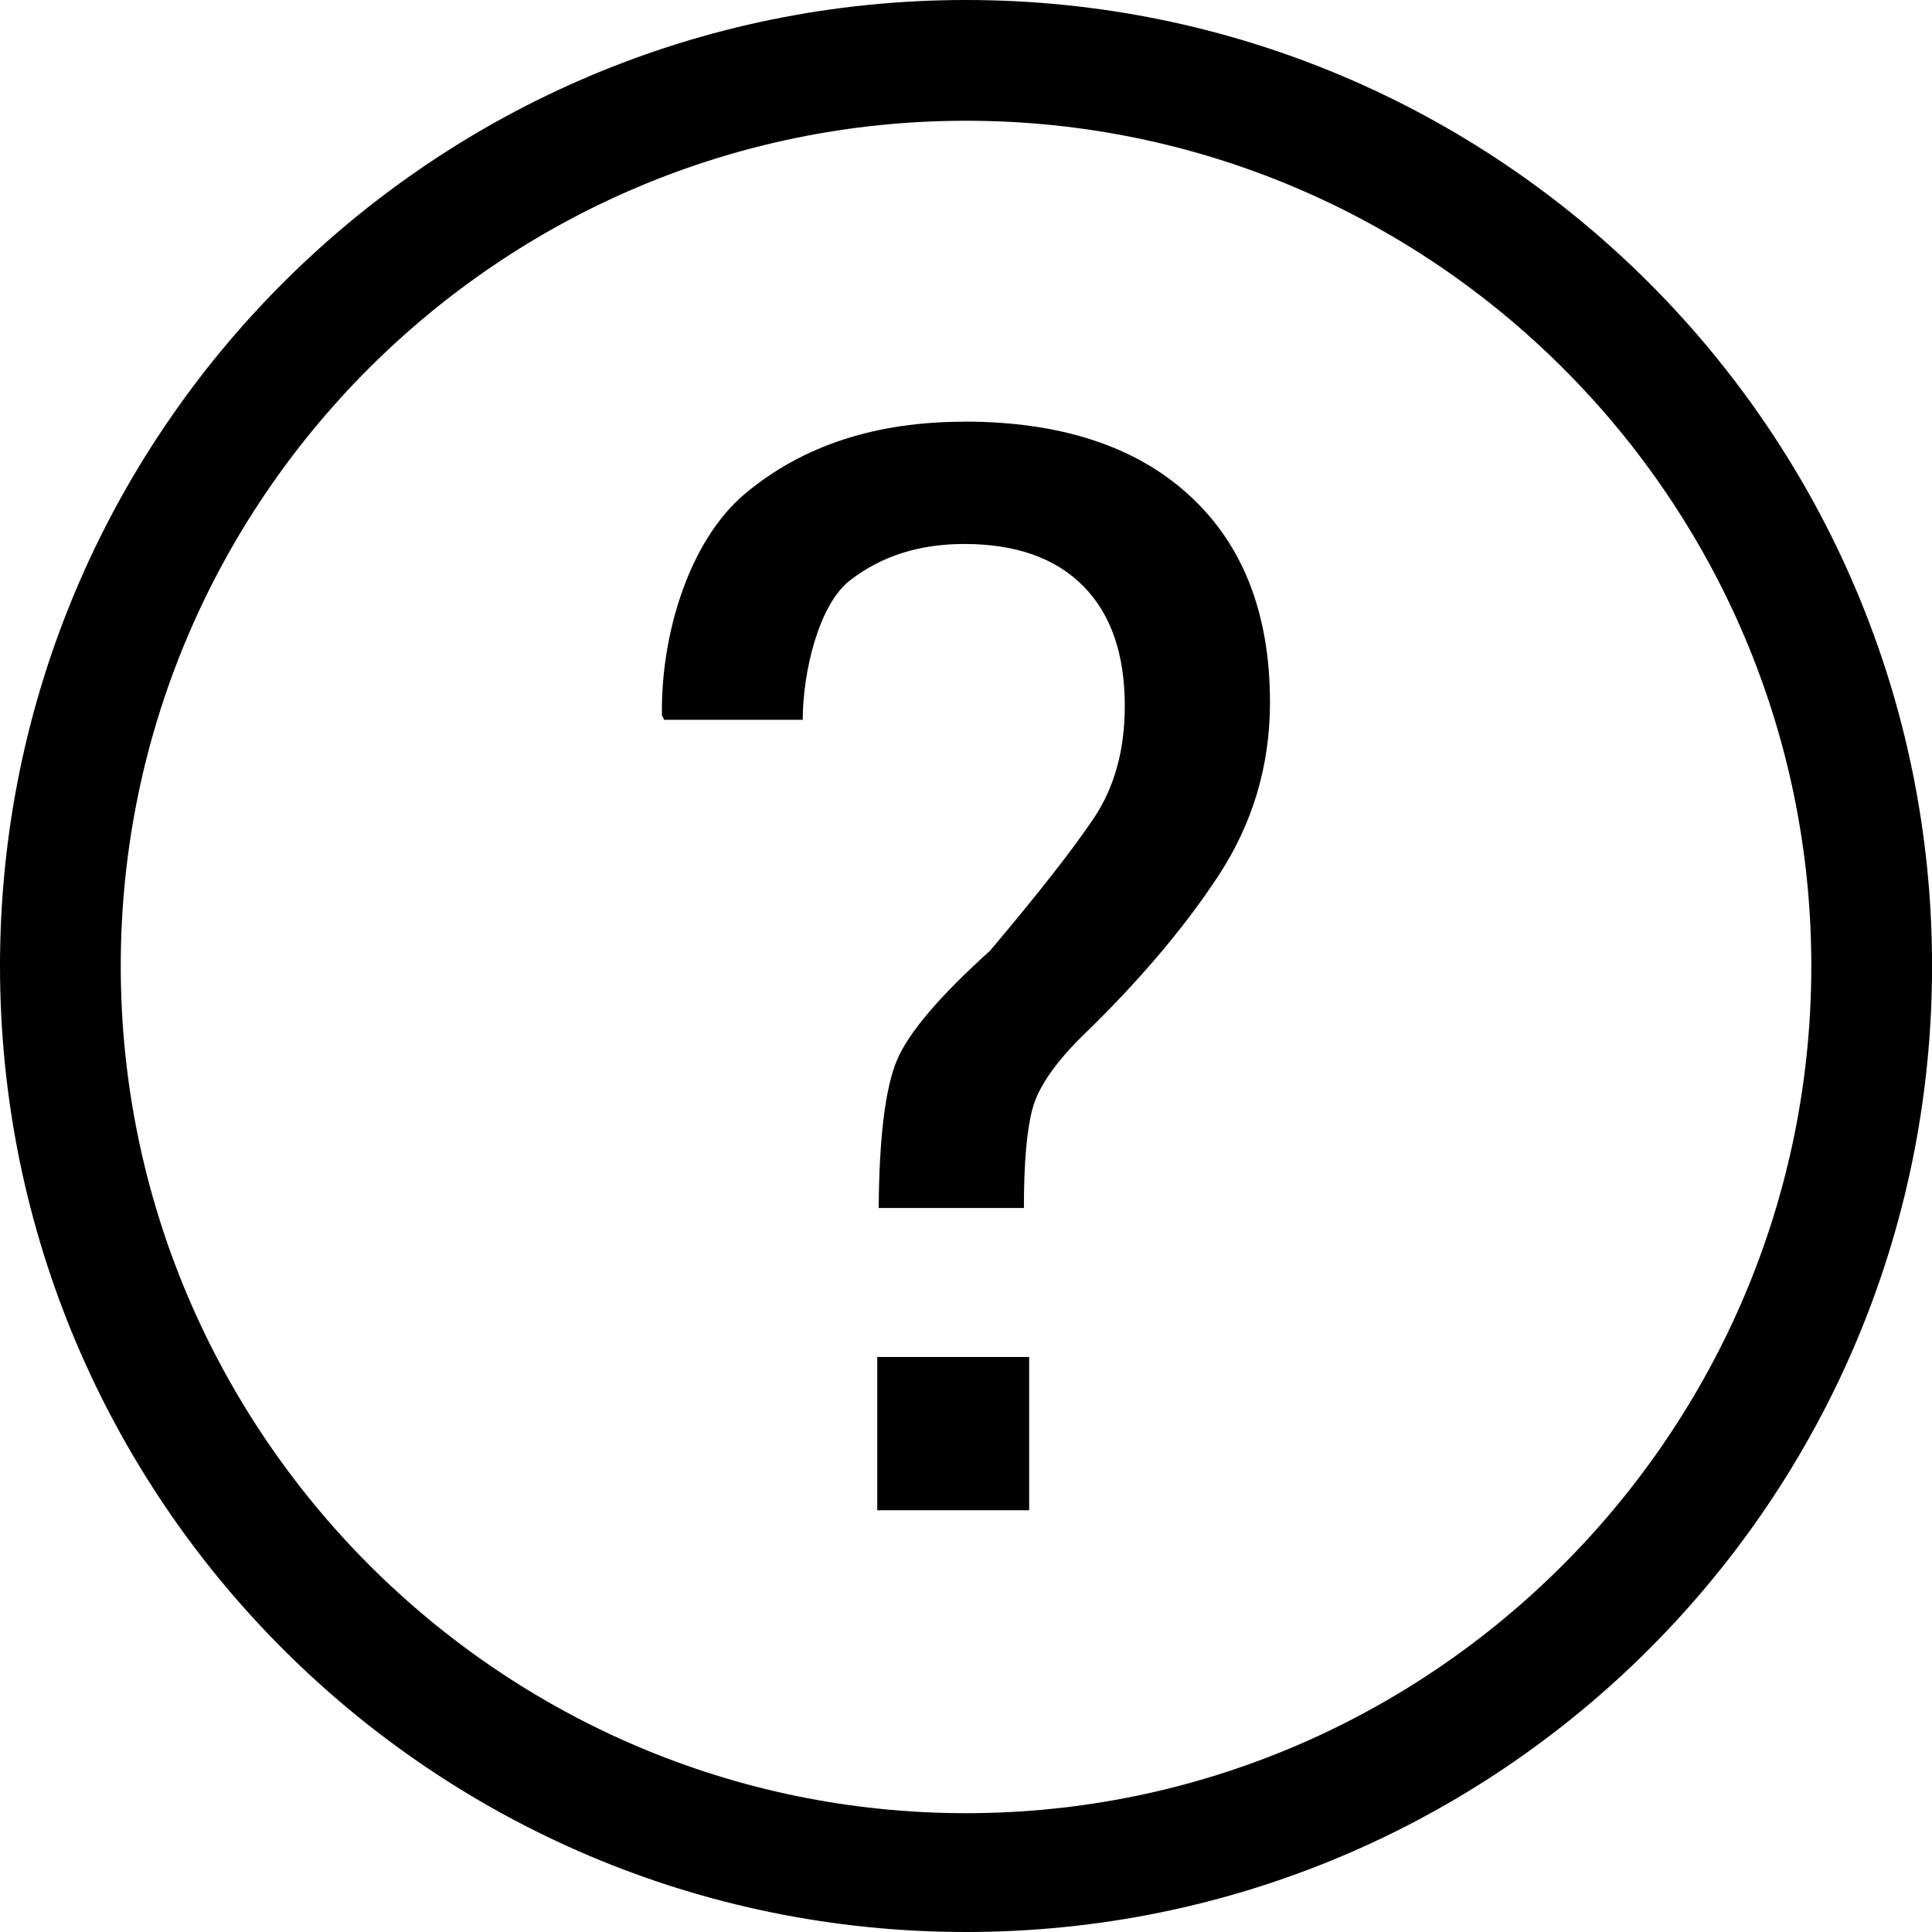
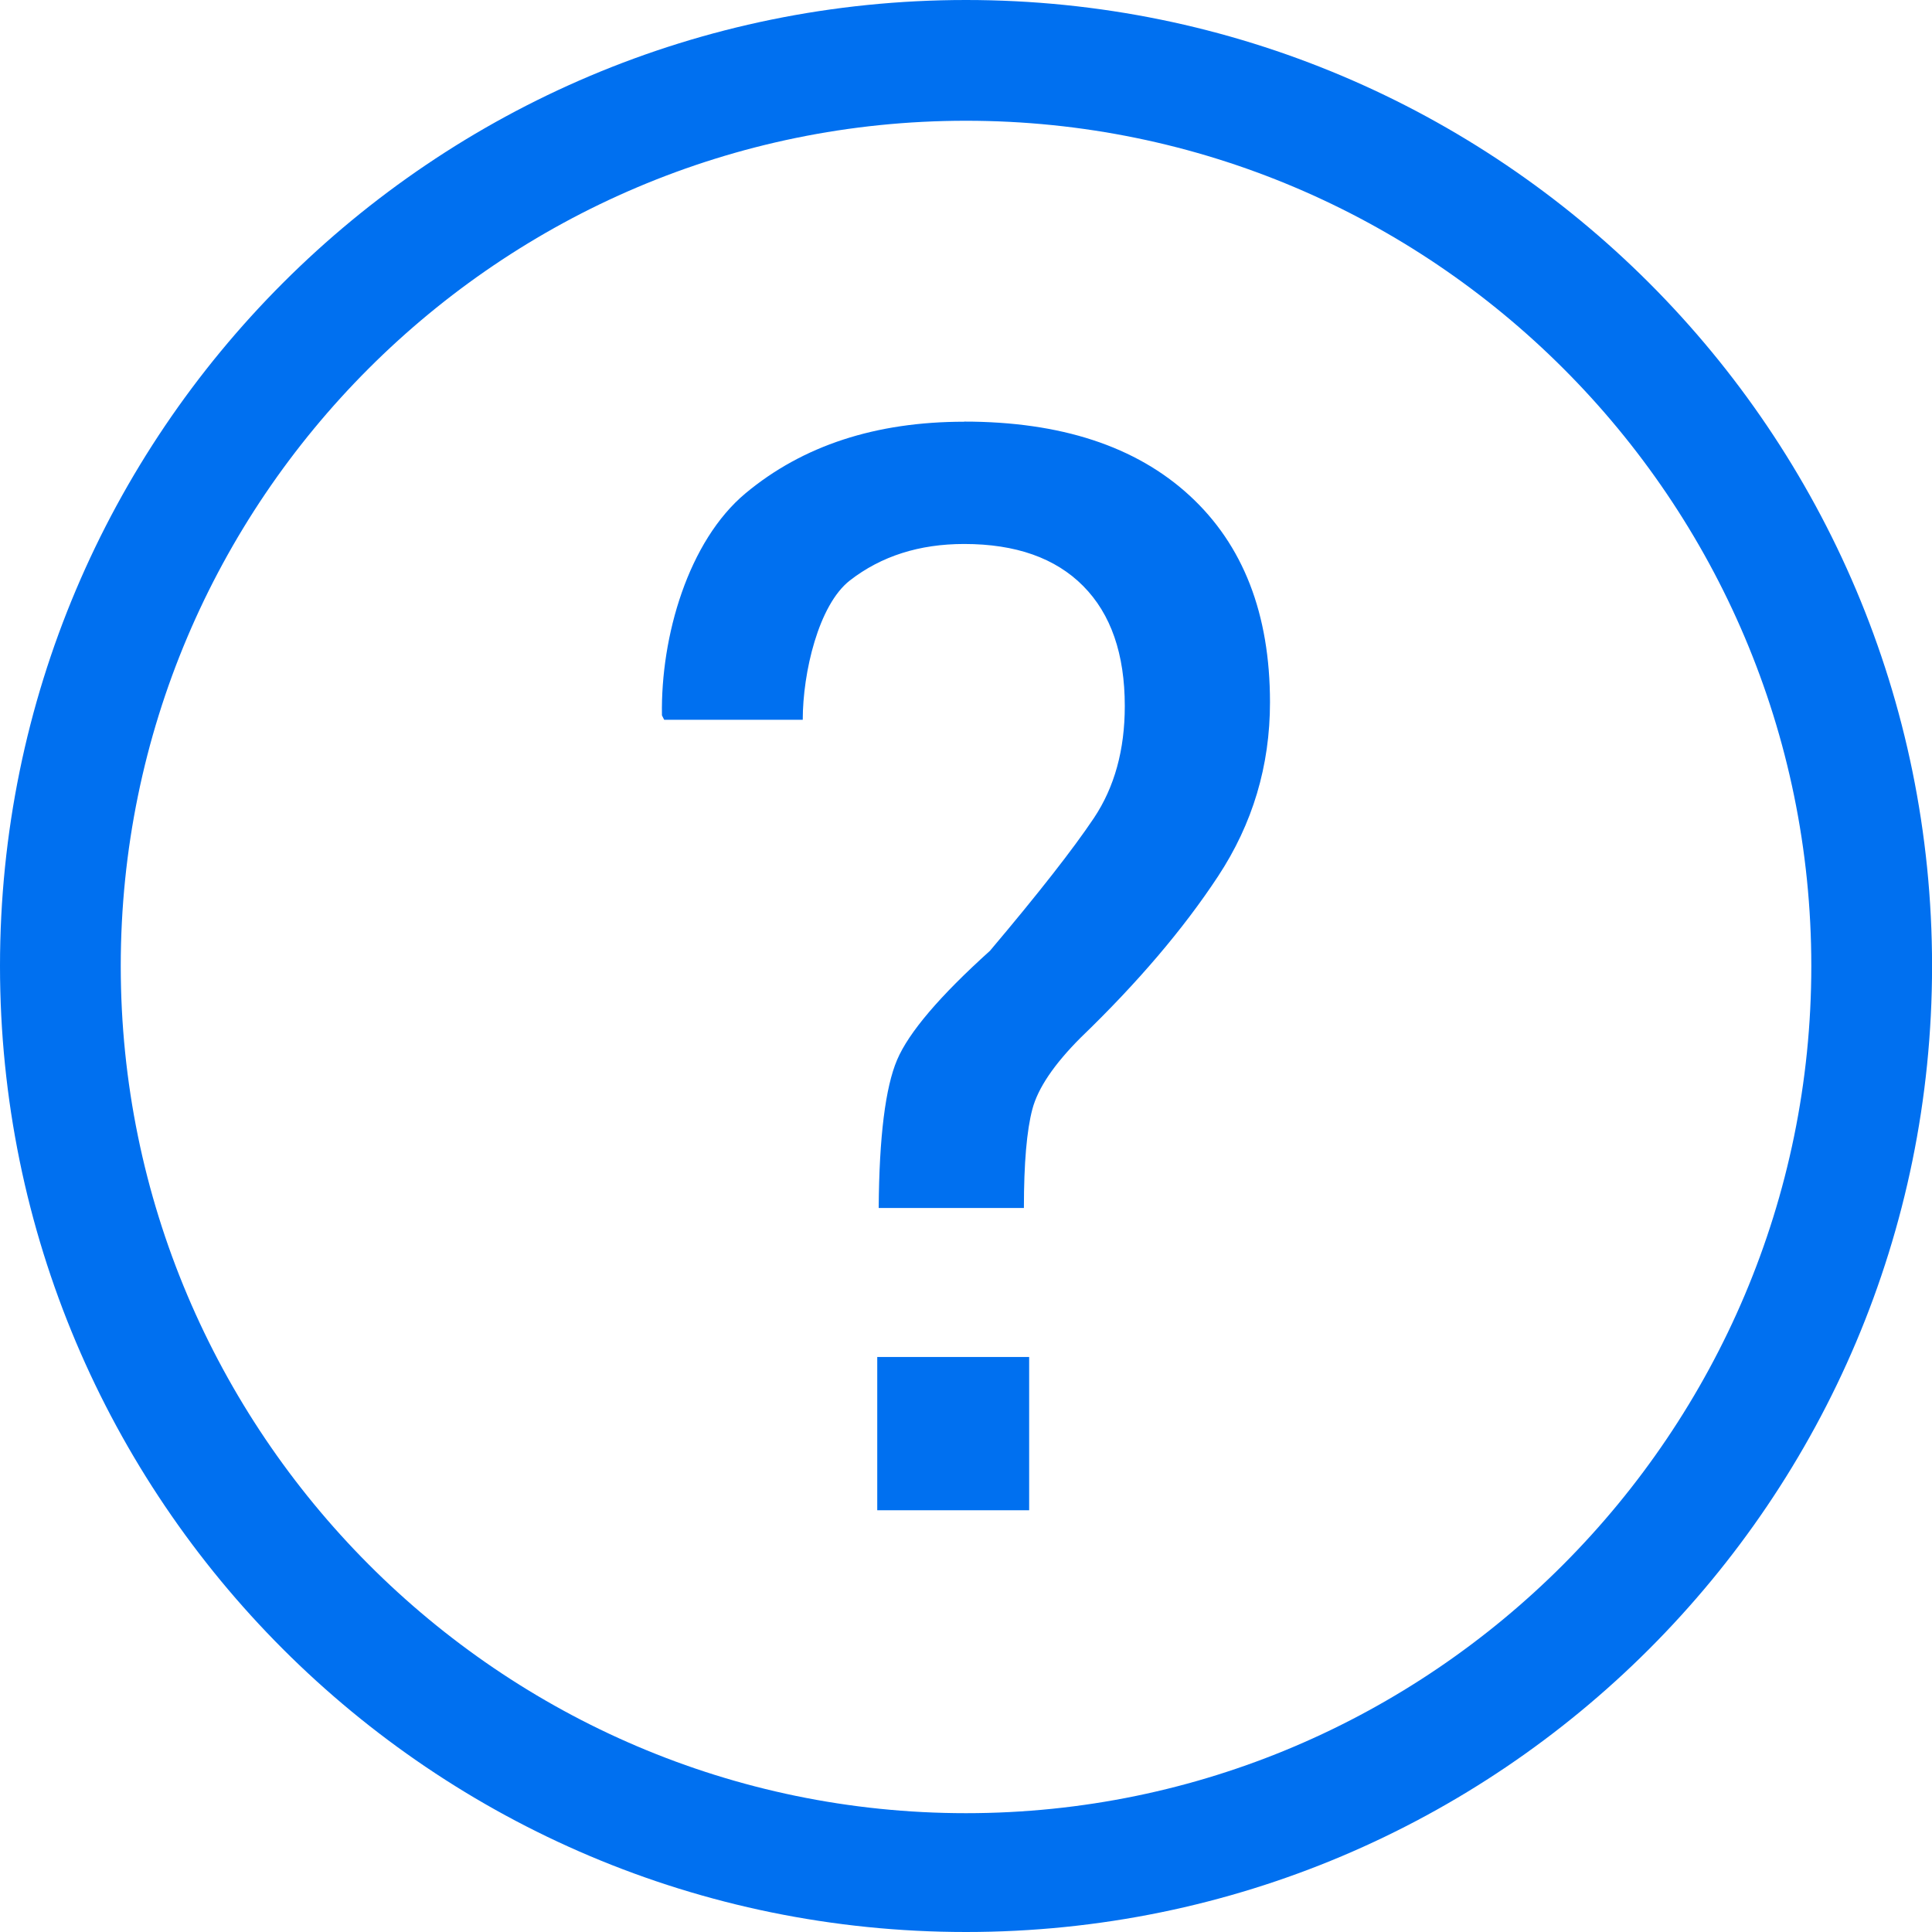
- <svg xmlns="http://www.w3.org/2000/svg" fill="#000000" width="800px" height="800px" viewBox="0 0 32 32" version="1.1">
+ <svg xmlns="http://www.w3.org/2000/svg" fill="#0070F0" width="800px" height="800px" viewBox="0 0 32 32" version="1.1">
  <path d="M16 0c-8.836 0-16 7.163-16 16s7.163 16 16 16c8.837 0 16.001-7.163 16.001-16s-7.163-16-16.001-16zM16 30.032c-7.72 0-14-6.312-14-14.032s6.28-14 14-14 14.001 6.28 14.001 14-6.281 14.032-14.001 14.032zM14.53 25.015h2.516v-2.539h-2.516zM15.97 6.985c-1.465 0-2.672 0.395-3.62 1.184s-1.409 2.37-1.386 3.68l0.037 0.073h2.295c0-0.781 0.261-1.904 0.781-2.308s1.152-0.604 1.893-0.604c0.854 0 1.511 0.232 1.971 0.696s0.689 1.127 0.689 1.989c0 0.725-0.17 1.343-0.512 1.855-0.343 0.512-0.916 1.245-1.721 2.198-0.831 0.749-1.344 1.351-1.538 1.806s-0.297 1.274-0.305 2.454h2.405c0-0.74 0.047-1.285 0.14-1.636s0.36-0.744 0.799-1.184c0.945-0.911 1.703-1.802 2.277-2.674 0.573-0.87 0.86-1.831 0.86-2.881 0-1.465-0.443-2.607-1.331-3.424s-2.134-1.226-3.736-1.226z" />
</svg>
